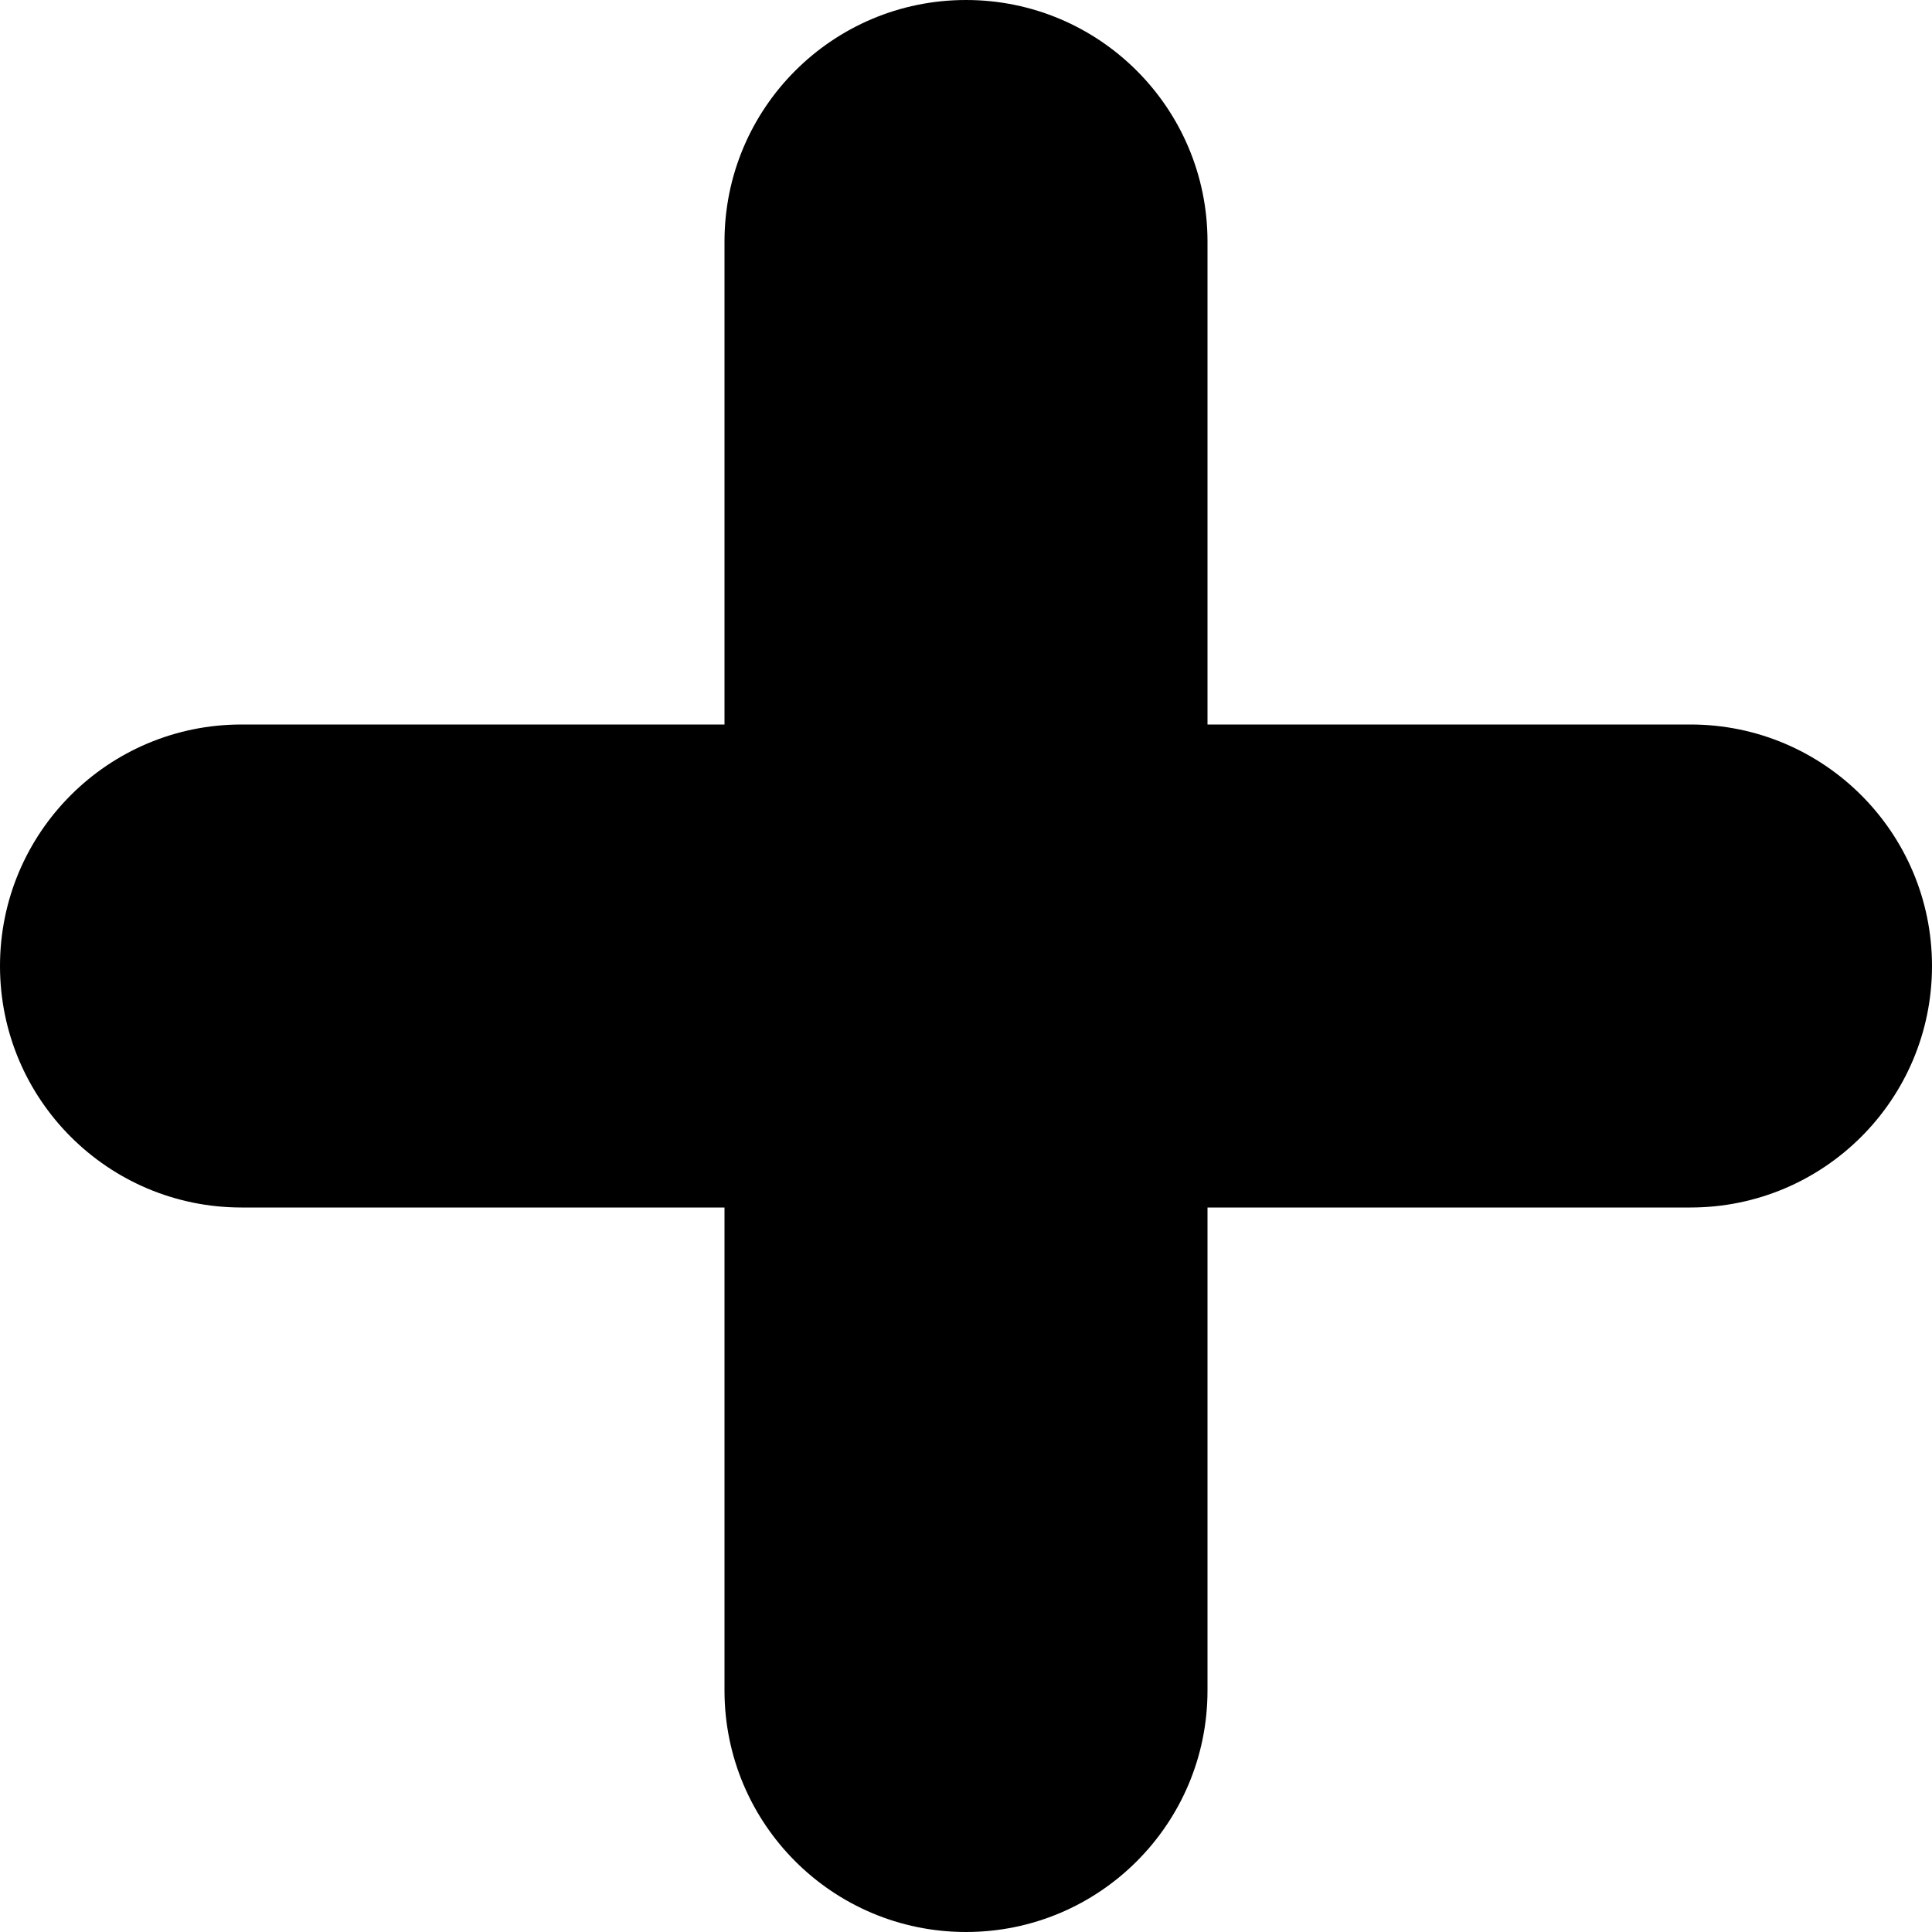
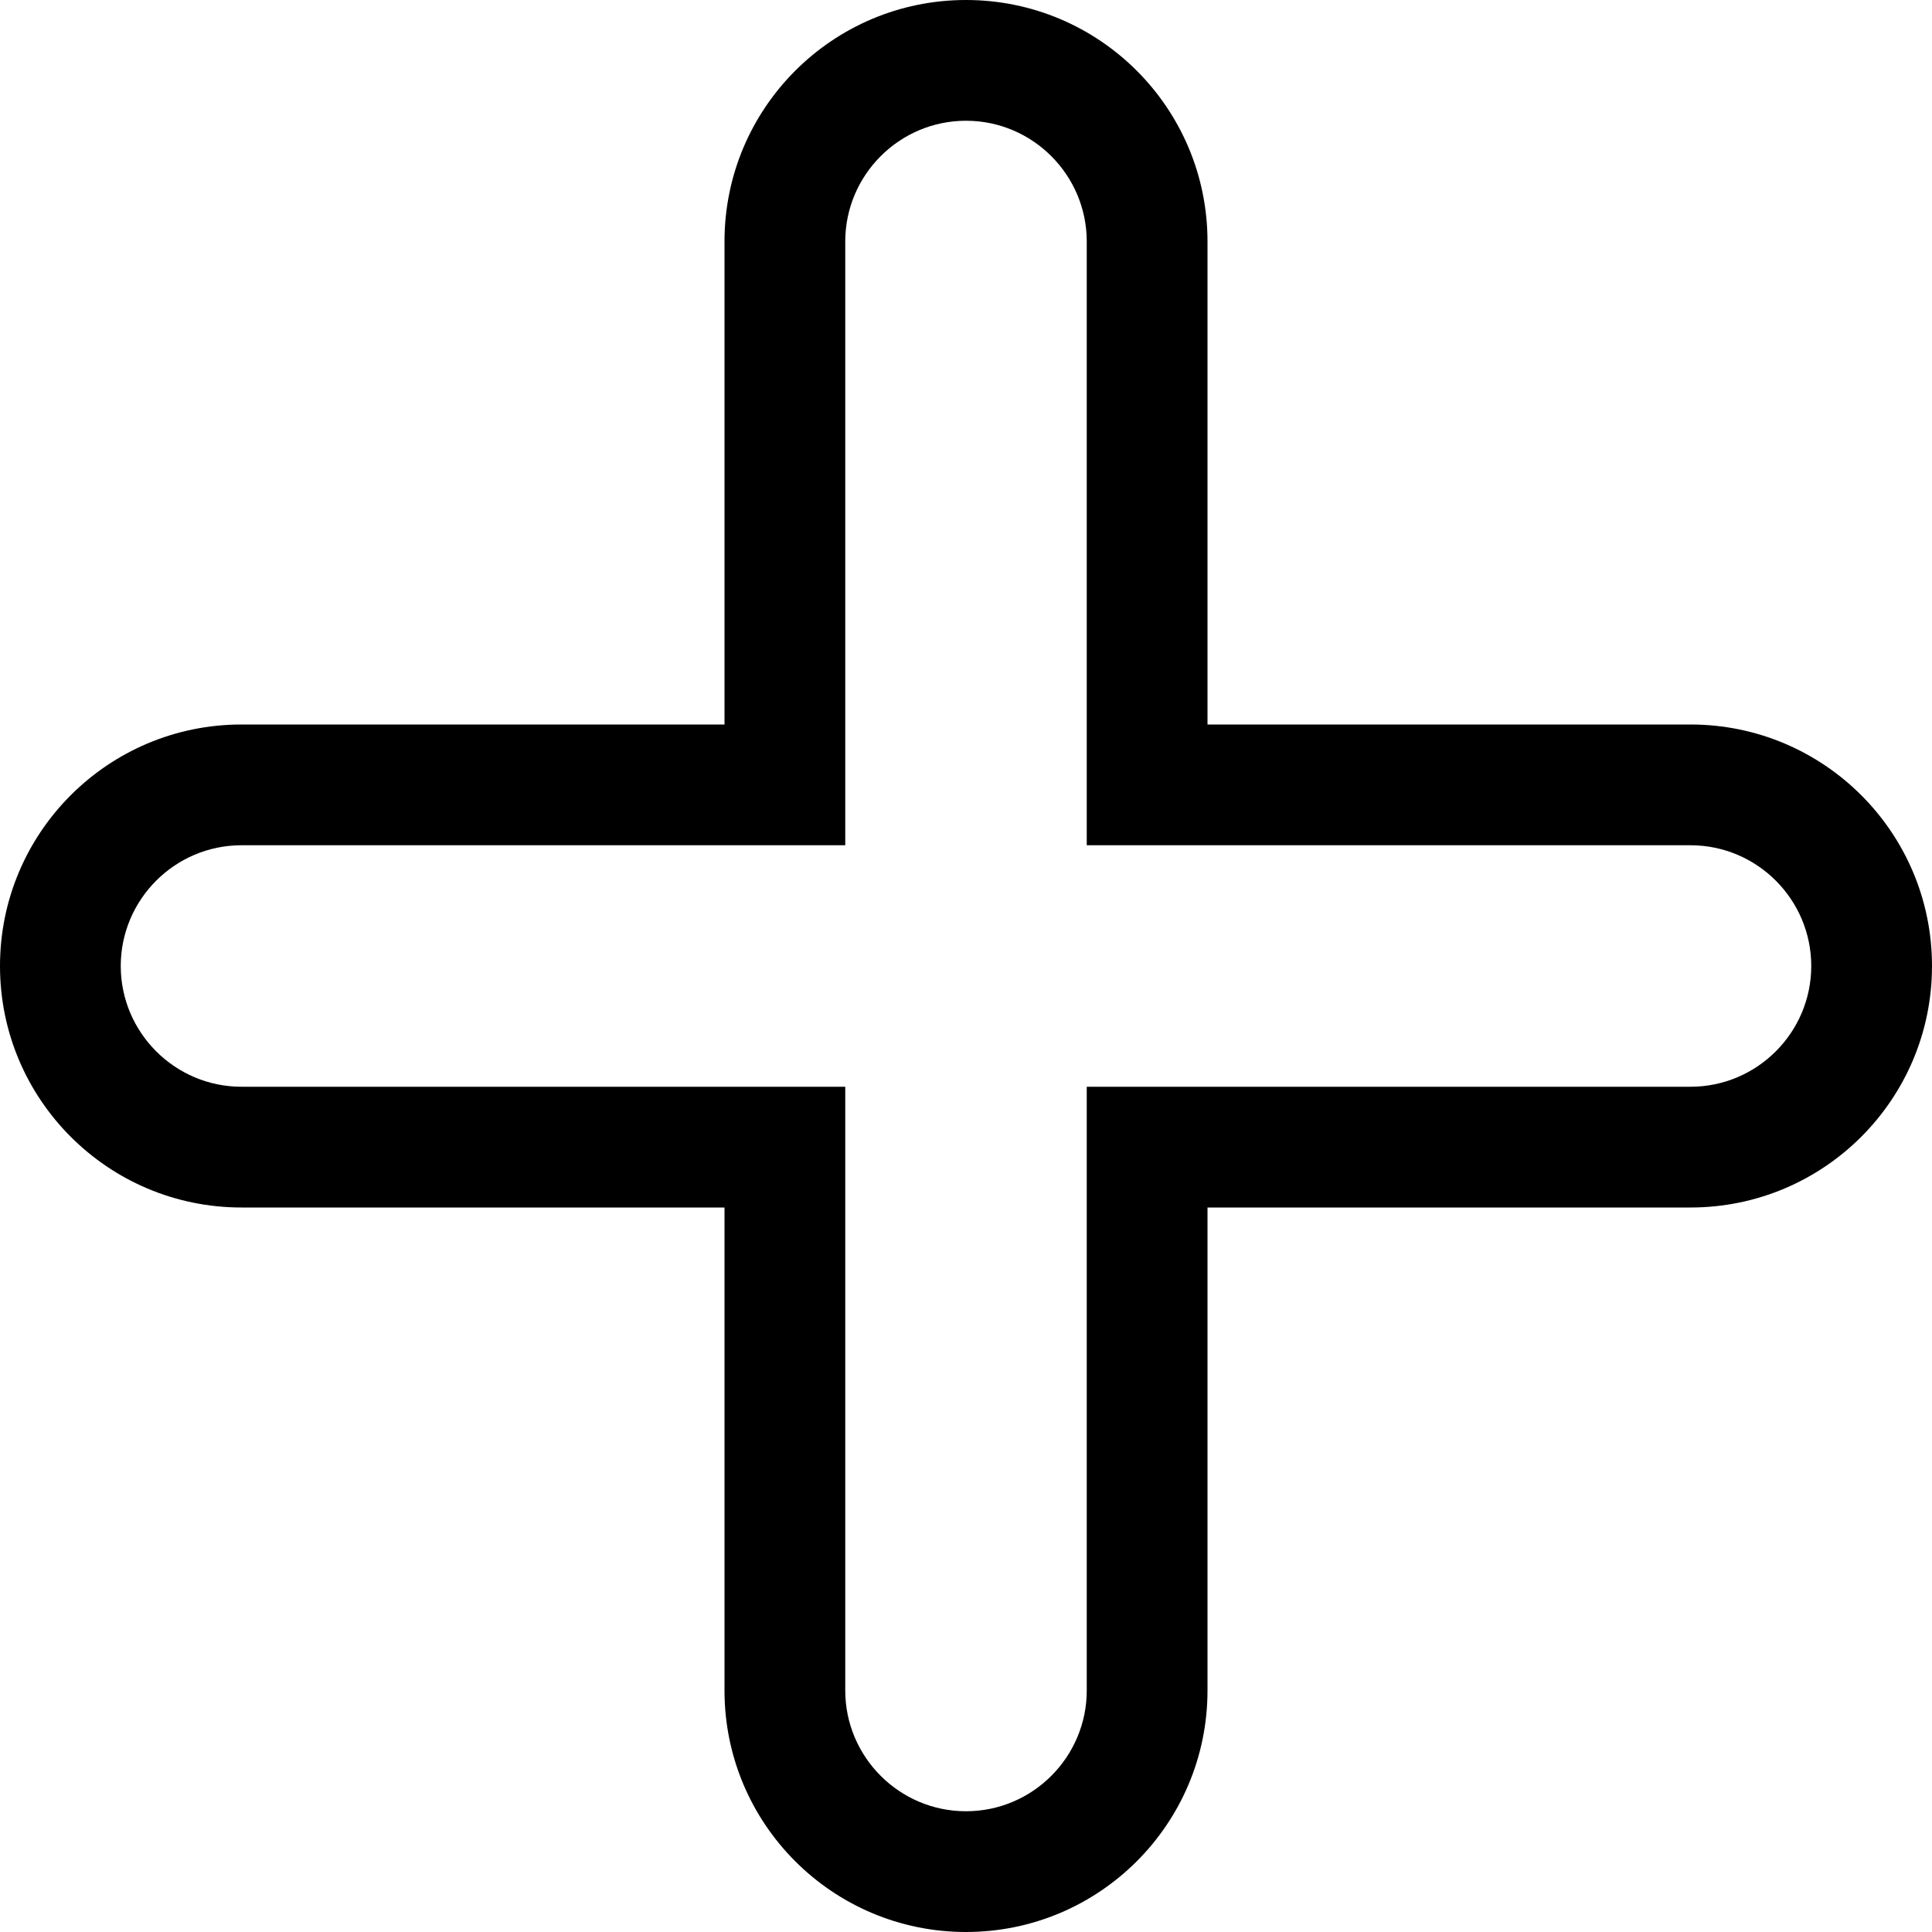
<svg xmlns="http://www.w3.org/2000/svg" width="800px" height="800px" viewBox="0 0 32 32" version="1.1">
  <defs>

</defs>
  <g id="Page-1" stroke="none" stroke-width="1" fill="none" fill-rule="evenodd">
-     <g id="Icon-Set-Filled" transform="translate(-362, -1037)" fill="#000000">
-       <path d="M390,1049 L382,1049 L382,1041 C382,1038.79 380.209,1037 378,1037 C375.791,1037 374,1038.79 374,1041 L374,1049 L366,1049 C363.791,1049 362,1050.79 362,1053 C362,1055.21 363.791,1057 366,1057 L374,1057 L374,1065 C374,1067.21 375.791,1069 378,1069 C380.209,1069 382,1067.21 382,1065 L382,1057 L390,1057 C392.209,1057 394,1055.21 394,1053 C394,1050.79 392.209,1049 390,1049" id="plus">
+     <g id="Icon-Set" transform="translate(-360, -1035)" fill="#000000">
+       <path d="M388,1053 L378,1053 L378,1063 C378,1064.1 377.104,1065 376,1065 C374.896,1065 374,1064.1 374,1063 L374,1053 L364,1053 C362.896,1053 362,1052.1 362,1051 C362,1049.9 362.896,1049 364,1049 L374,1049 L374,1039 C374,1037.9 374.896,1037 376,1037 C377.104,1037 378,1037.9 378,1039 L378,1049 L388,1049 C389.104,1049 390,1049.9 390,1051 C390,1052.1 389.104,1053 388,1053 L388,1053 Z M388,1047 L380,1047 L380,1039 C380,1036.79 378.209,1035 376,1035 C373.791,1035 372,1036.79 372,1039 L372,1047 L364,1047 C361.791,1047 360,1048.79 360,1051 C360,1053.21 361.791,1055 364,1055 L372,1055 L372,1063 C372,1065.21 373.791,1067 376,1067 C378.209,1067 380,1065.21 380,1063 L380,1055 L388,1055 C390.209,1055 392,1053.21 392,1051 C392,1048.79 390.209,1047 388,1047 L388,1047 Z" id="plus">

</path>
    </g>
  </g>
</svg>
